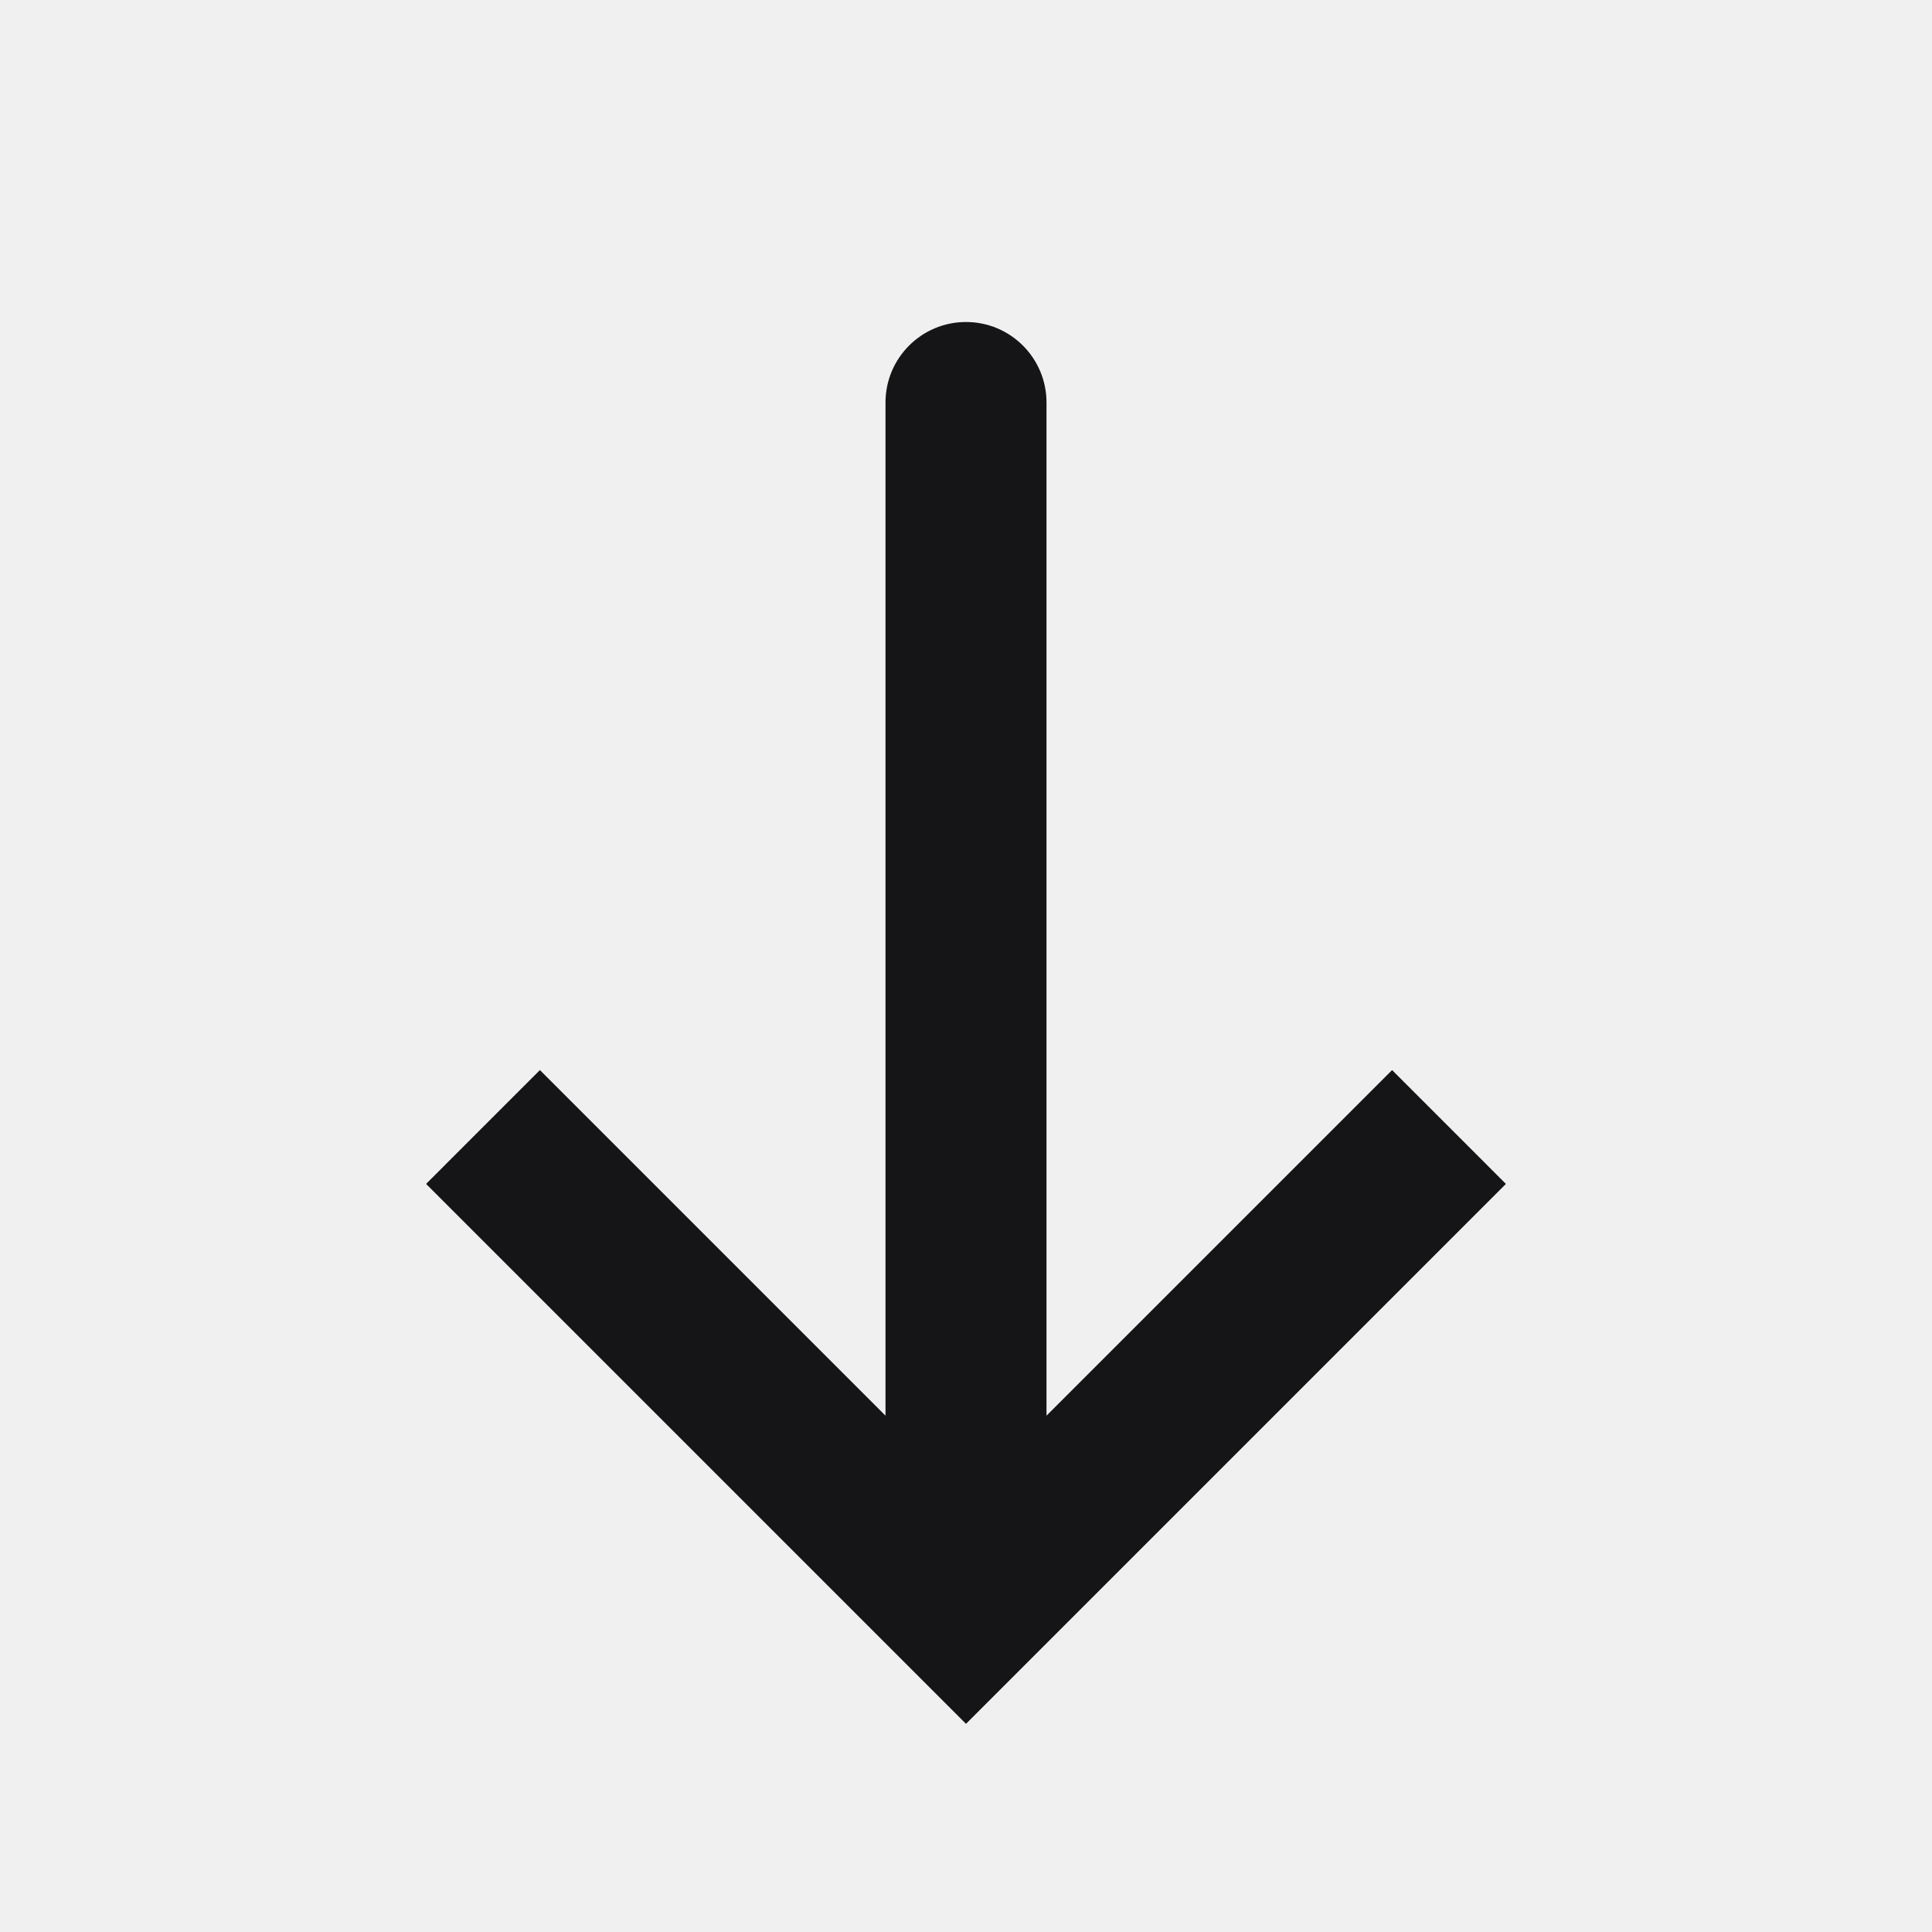
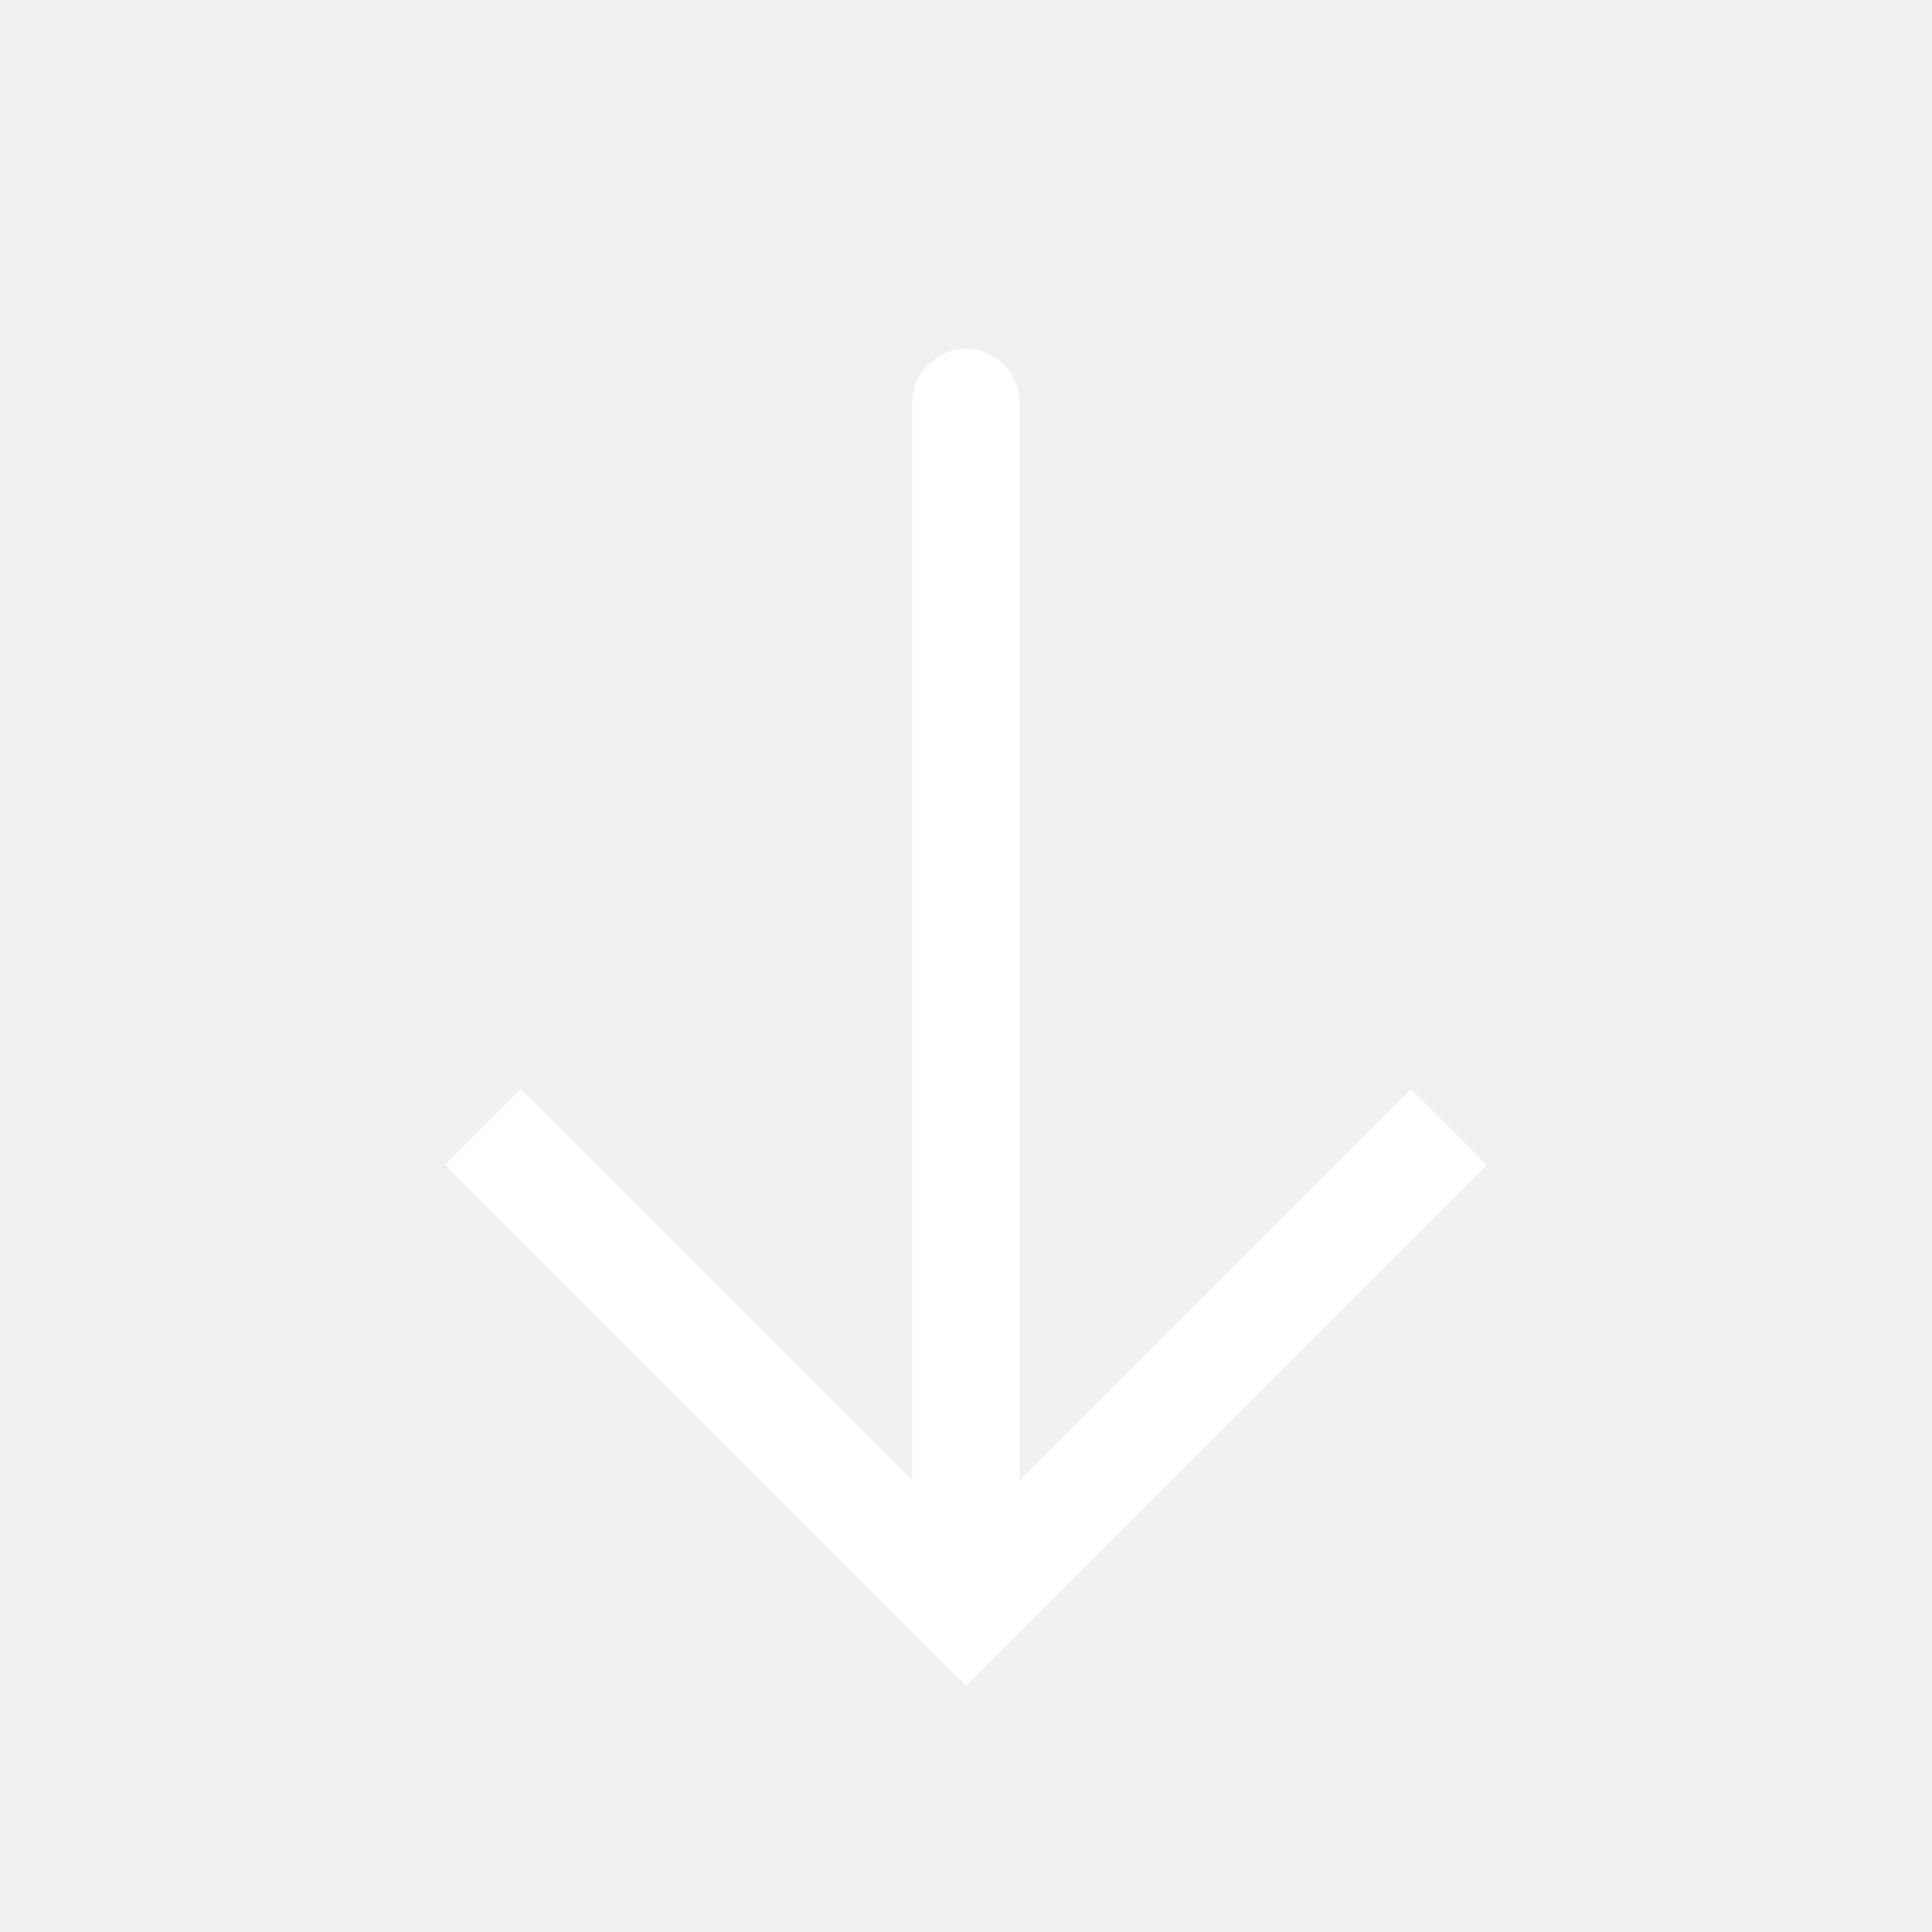
- <svg xmlns="http://www.w3.org/2000/svg" width="24" height="24" viewBox="0 0 24 24" fill="none" class="svg-arrow-down">
-   <path d="M12 20L11.293 20.707L12 21.414L12.707 20.707L12 20ZM13 5C13 4.448 12.552 4 12 4C11.448 4 11 4.448 11 5L13 5ZM5.293 14.707L11.293 20.707L12.707 19.293L6.707 13.293L5.293 14.707ZM12.707 20.707L18.707 14.707L17.293 13.293L11.293 19.293L12.707 20.707ZM13 20L13 5L11 5L11 20L13 20Z" fill="#151517" />
+ <svg xmlns="http://www.w3.org/2000/svg" class="svg-arrow-down" width="36" height="36" viewBox="0 0 36 36" fill="none">
+   <path d="M18 30L17.293 30.707L18 31.414L18.707 30.707L18 30ZM19 7.5C19 6.948 18.552 6.5 18 6.5C17.448 6.5 17 6.948 17 7.5L19 7.5ZM8.293 21.707L17.293 30.707L18.707 29.293L9.707 20.293L8.293 21.707ZM18.707 30.707L27.707 21.707L26.293 20.293L17.293 29.293L18.707 30.707ZM19 30L19 7.5L17 7.5L17 30L19 30Z" fill="white" />
</svg>
